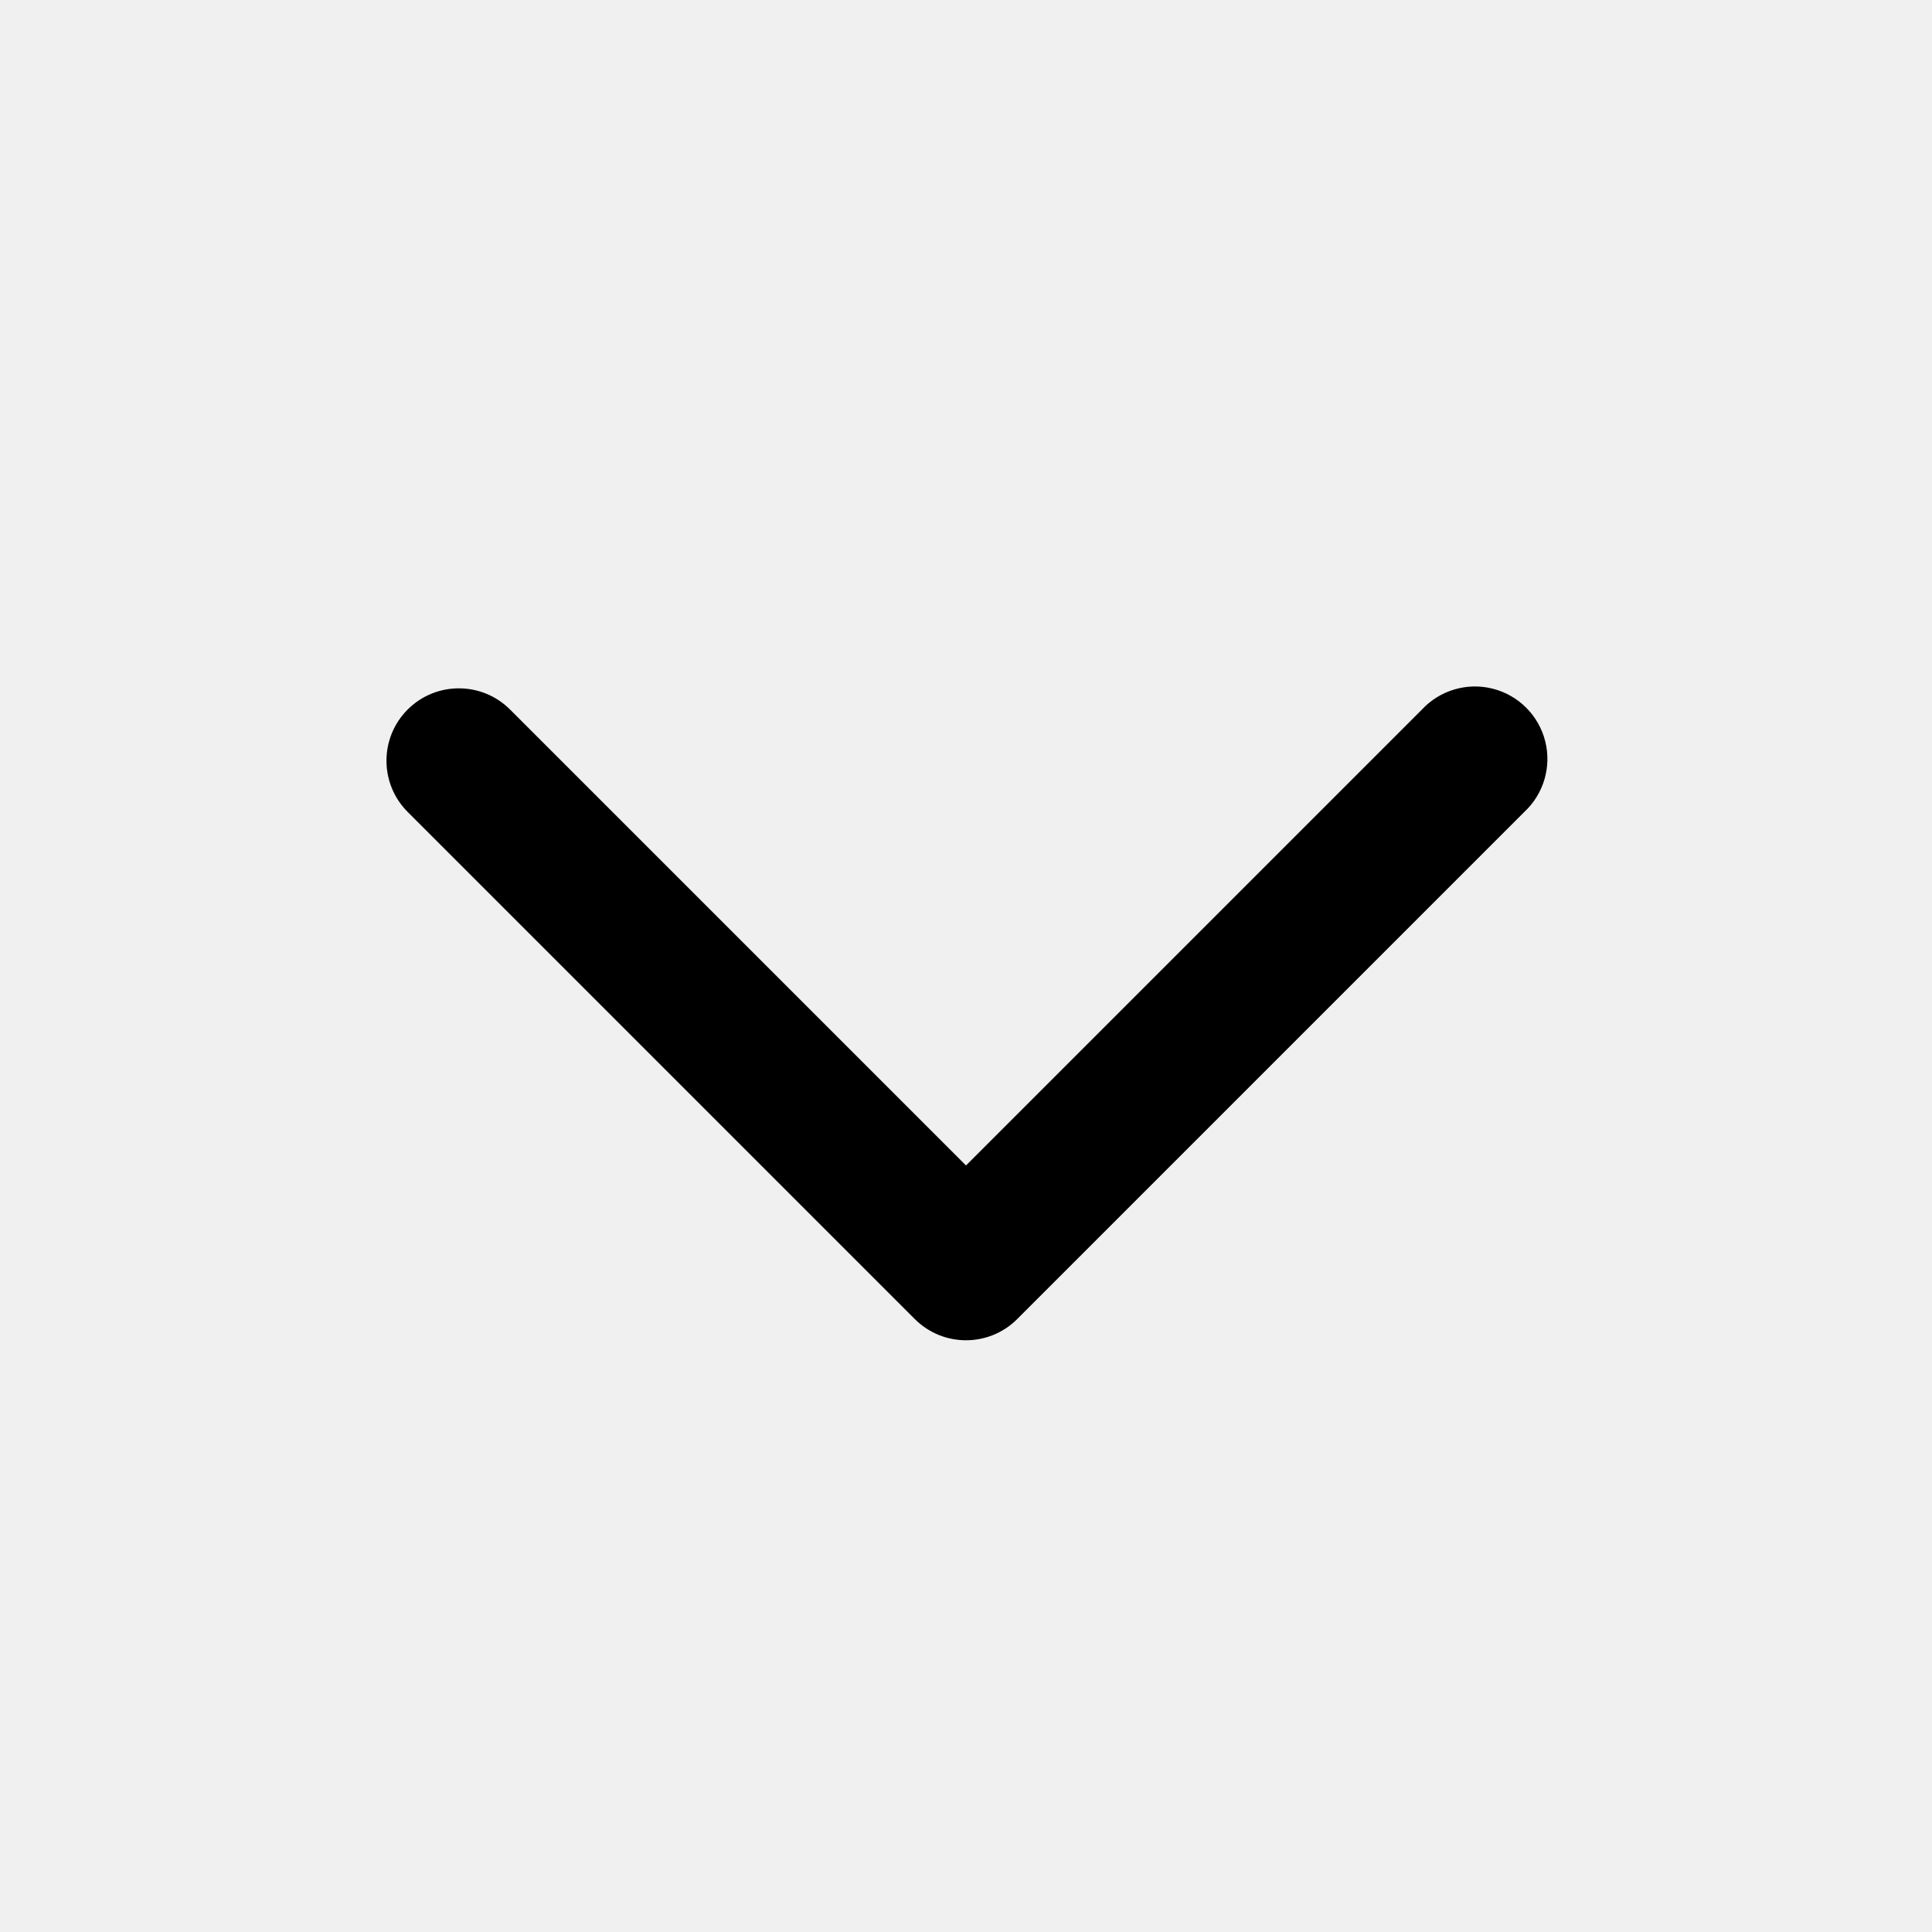
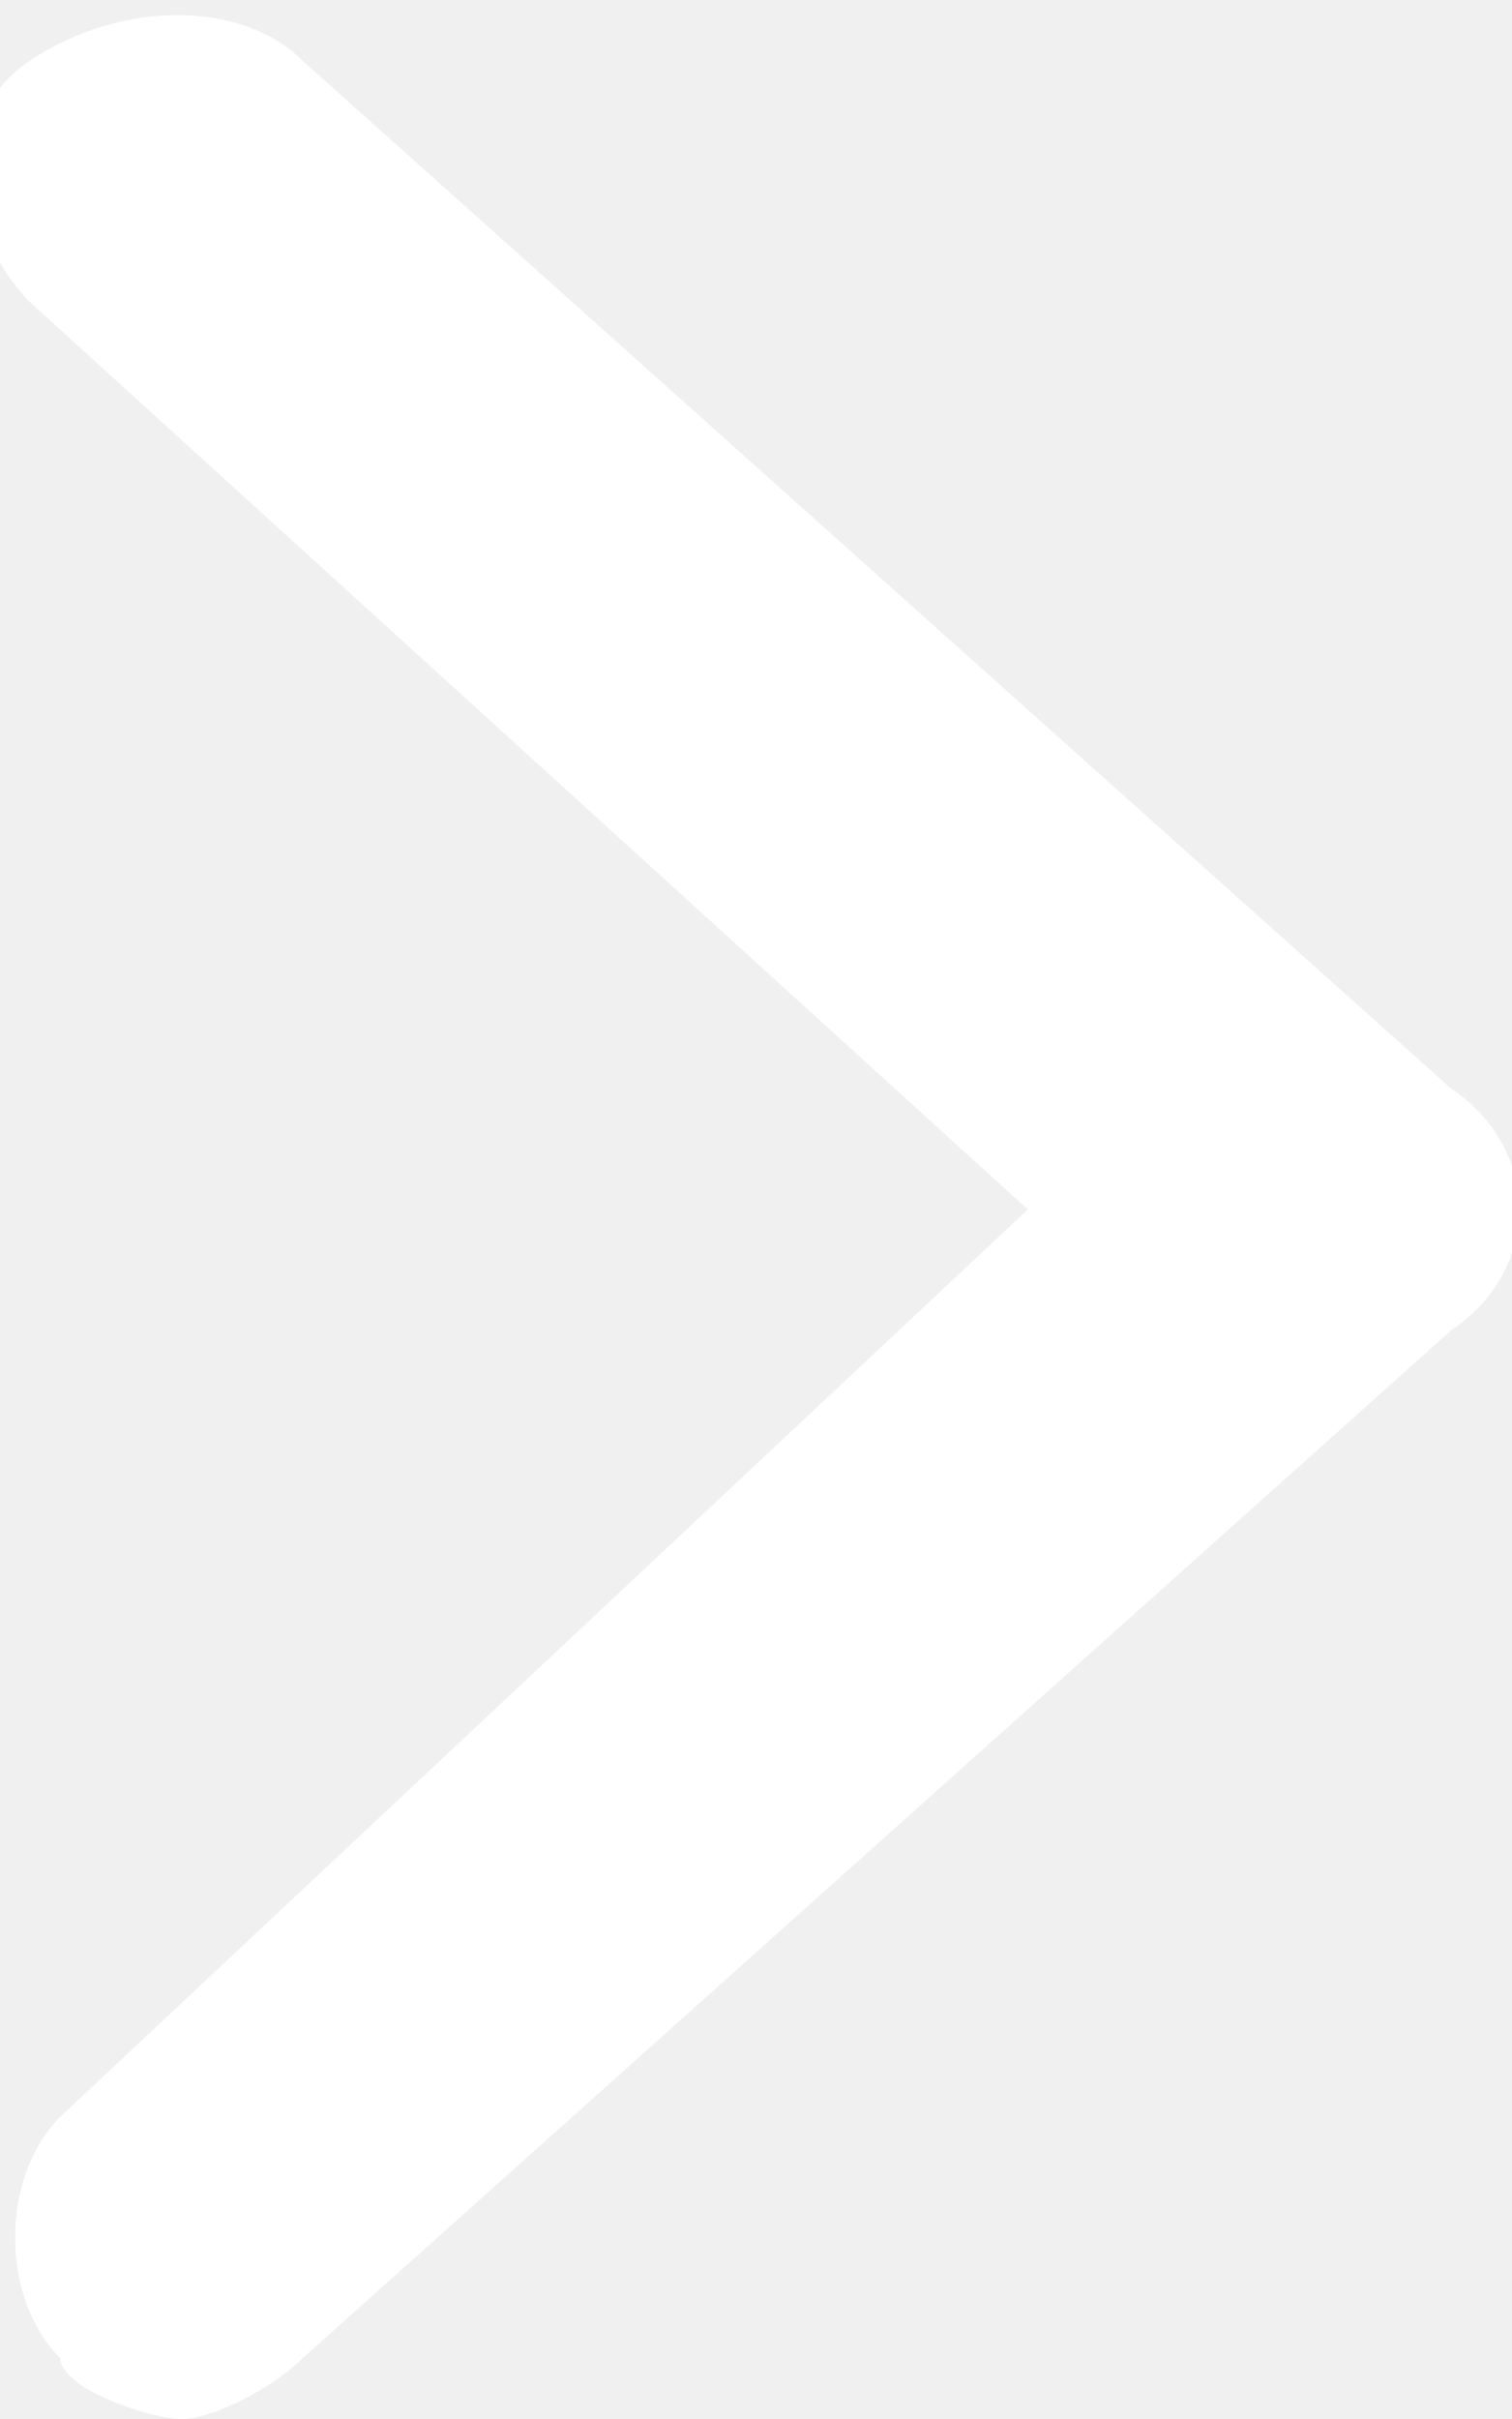
- <svg xmlns="http://www.w3.org/2000/svg" width="20" height="20" fill="none">
-   <path fill-rule="evenodd" clip-rule="evenodd" d="M4.22 7.345a.75.75 0 0 1 1.06 0l4.72 4.72 4.72-4.72a.75.75 0 1 1 1.06 1.06l-5.25 5.25a.75.75 0 0 1-1.06 0l-5.25-5.25a.75.75 0 0 1 0-1.06Z" fill="#000" />
+ <svg xmlns="http://www.w3.org/2000/svg" width="5" height="8" viewBox="0 0 5 8" fill="none">
+   <path d="M4.8 3.6 1 .2C.8 0 .4 0 .1.2-.2.4-.1.8.1 1l3.3 3L.2 7c-.2.2-.2.6 0 .8 0 .1.3.2.4.2.1 0 .3-.1.4-.2l3.8-3.4c.3-.2.3-.6 0-.8Z" fill="#fff" />
</svg>
